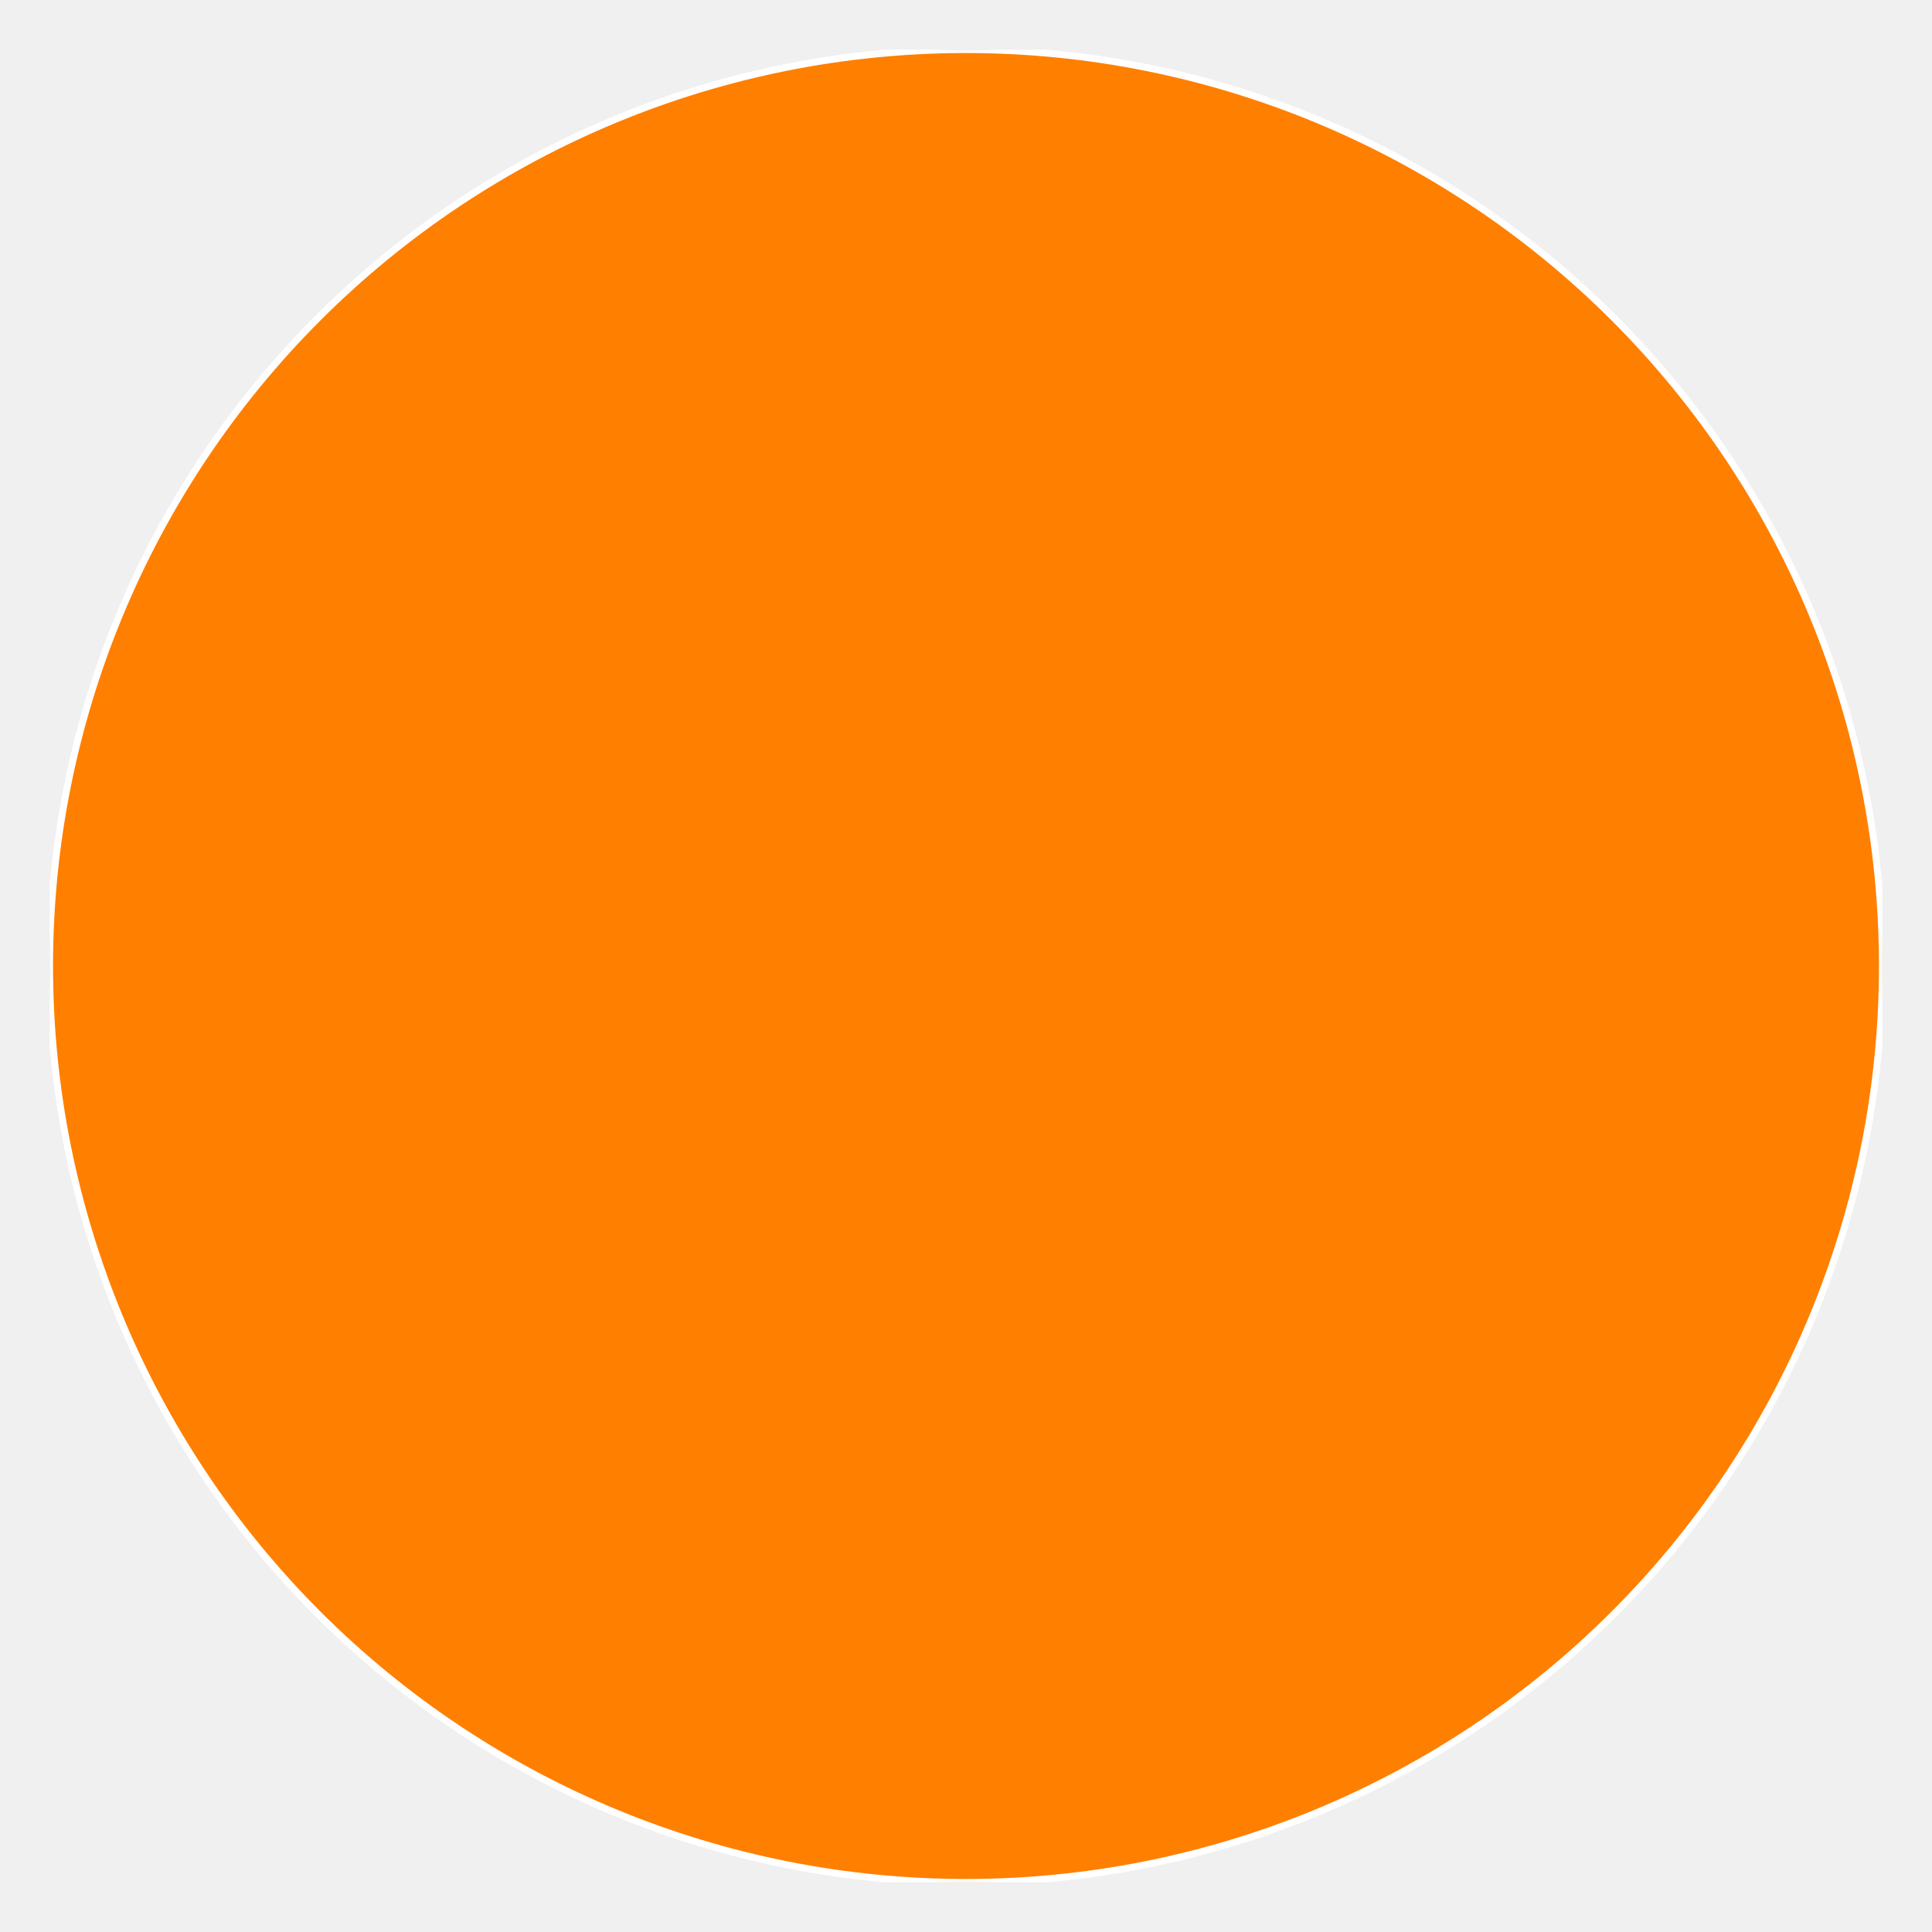
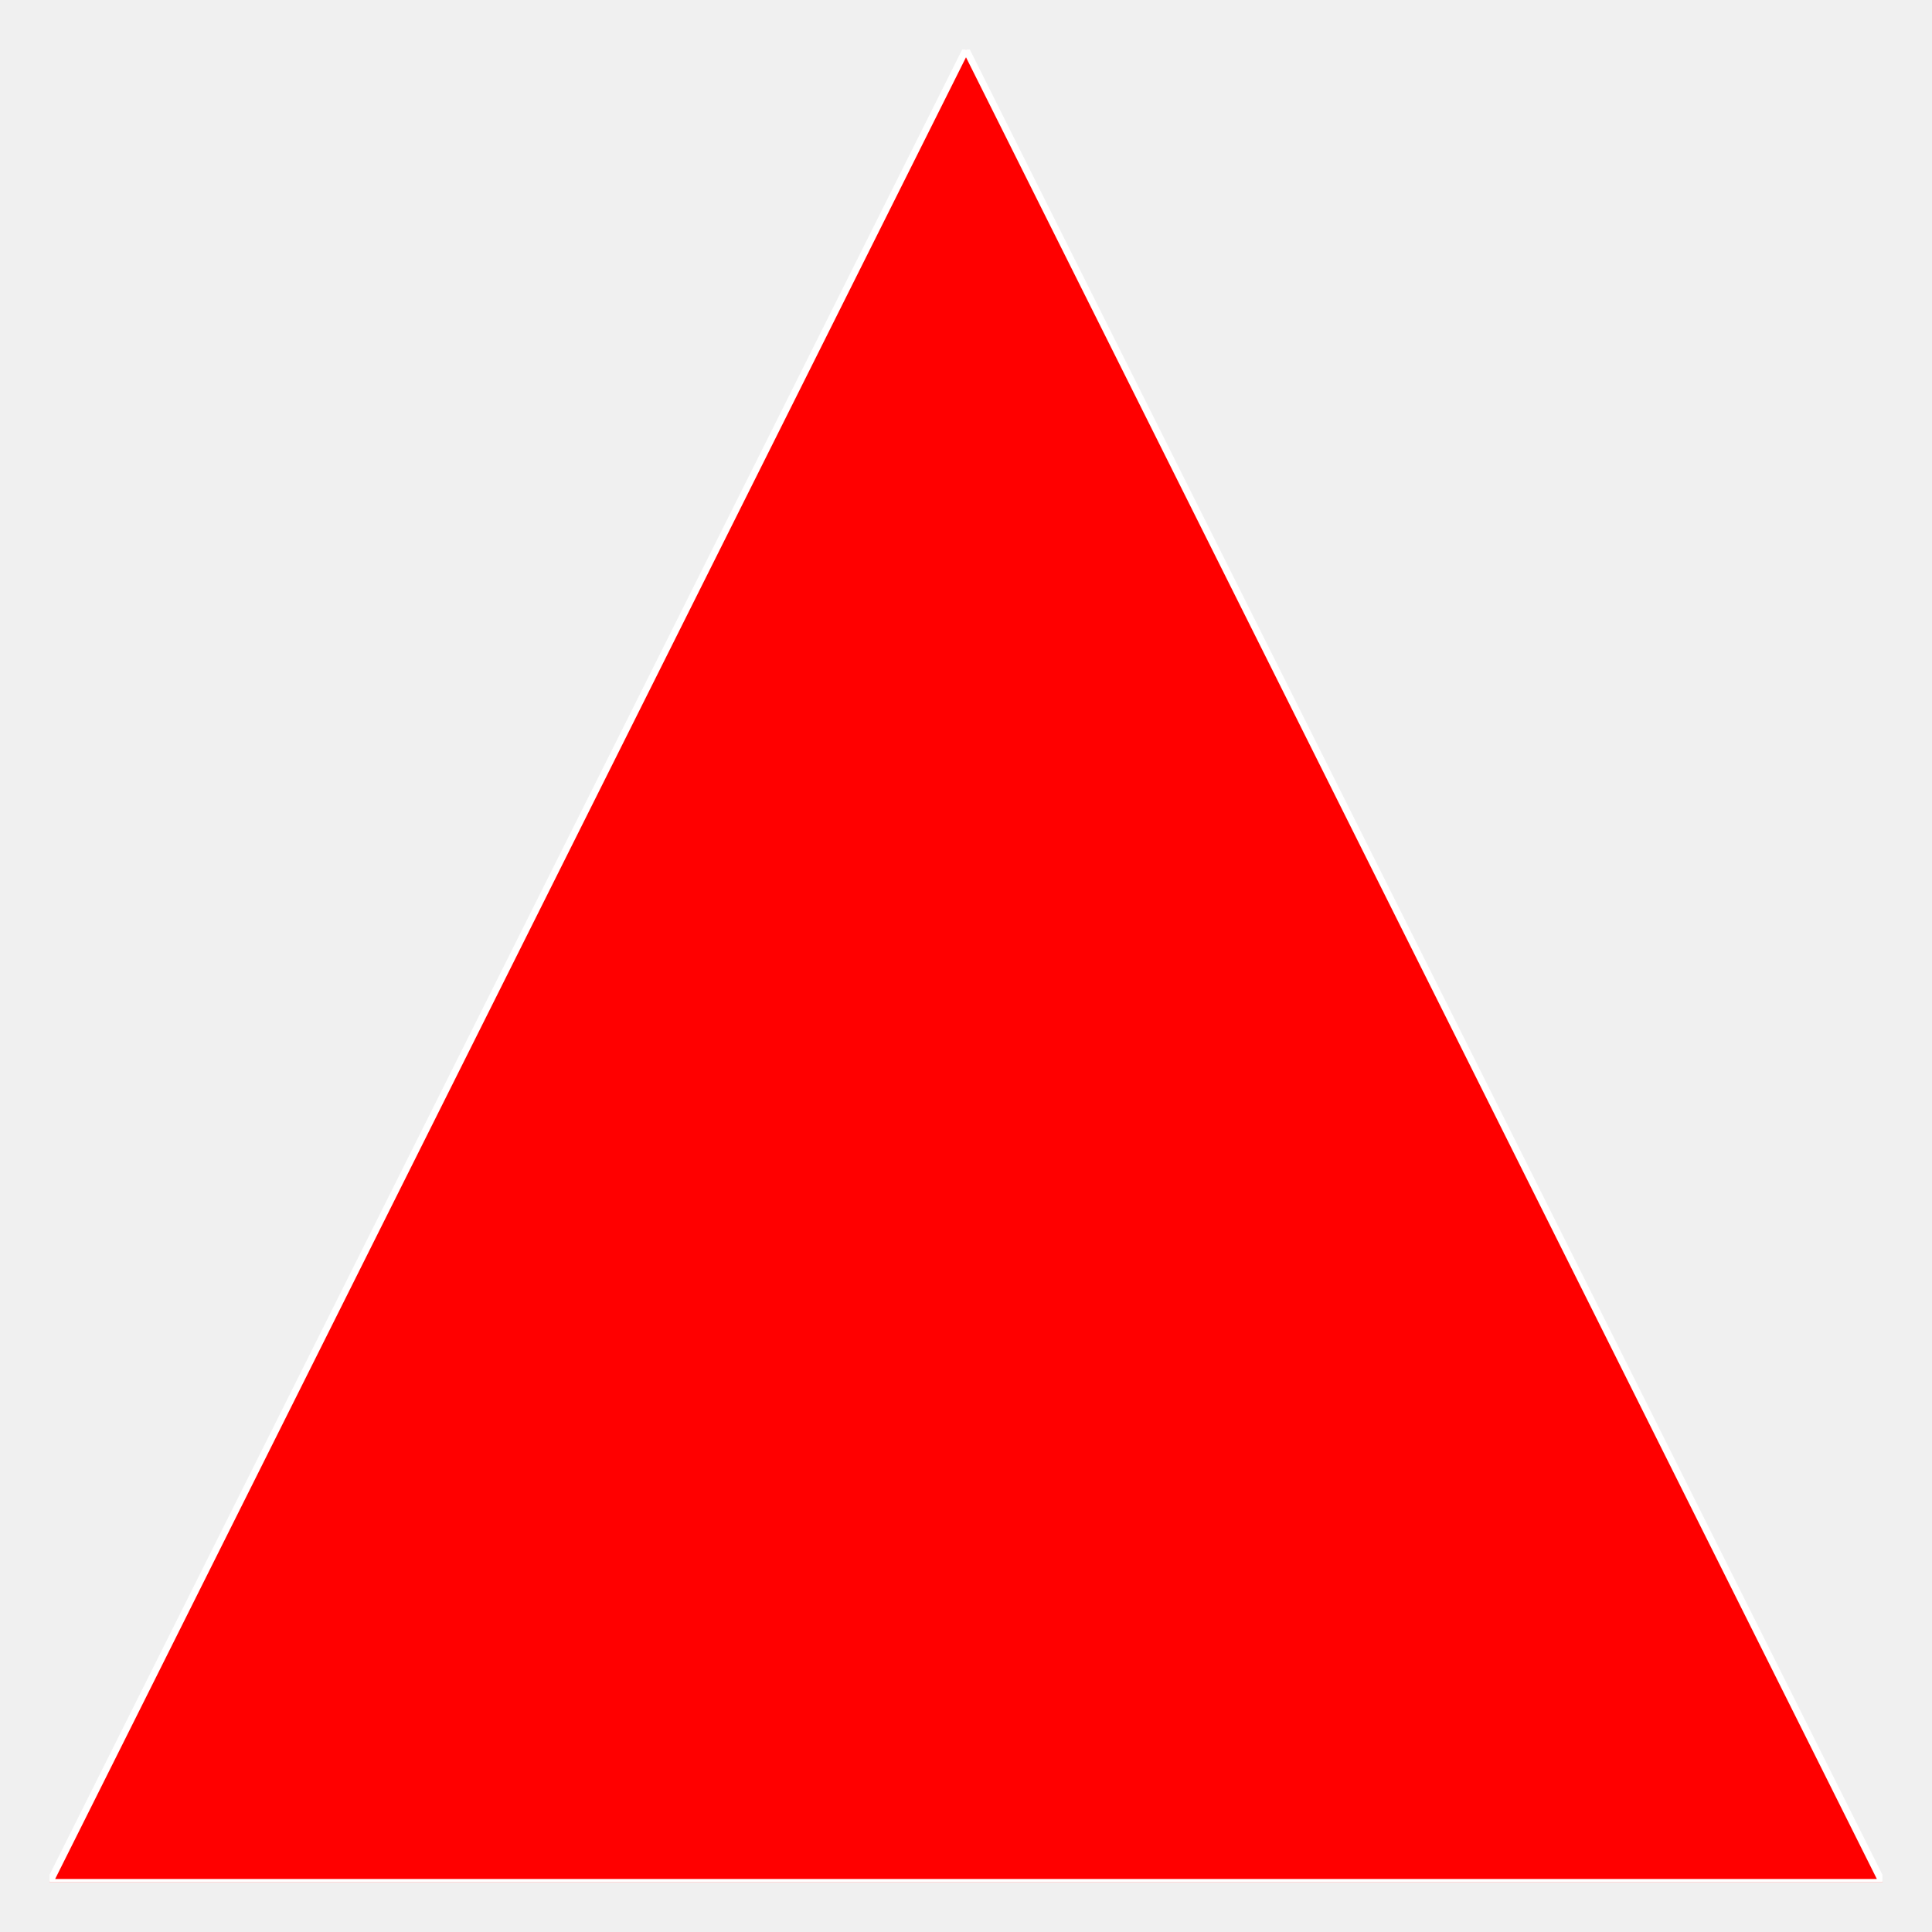
<svg xmlns="http://www.w3.org/2000/svg" width="280.512pt" height="280.512pt" viewBox="0 0 280.512 280.512" version="1.1">
  <defs>
    <style type="text/css">*{stroke-linejoin: round; stroke-linecap: butt}</style>
  </defs>
  <g id="figure_1">
    <g id="patch_1">
      <path d="M 0 280.512  L 280.512 280.512  L 280.512 0  L 0 0  L 0 280.512  z " style="fill: none; opacity: 0" />
    </g>
    <g id="axes_1">
      <g id="patch_2">
-         <path d="M 140.256 273.312  C 175.543 273.312 209.389 259.292 234.341 234.341  C 259.292 209.389 273.312 175.543 273.312 140.256  C 273.312 104.969 259.292 71.123 234.341 46.171  C 209.389 21.22 175.543 7.2 140.256 7.2  C 104.969 7.2 71.123 21.22 46.171 46.171  C 21.22 71.123 7.2 104.969 7.2 140.256  C 7.2 175.543 21.22 209.389 46.171 234.341  C 71.123 259.292 104.969 273.312 140.256 273.312  z " clip-path="url(#pe46afd20d0)" style="fill: #ff7f00; stroke: #ffffff; stroke-linejoin: miter" />
+         <path d="M 140.256 7.2  L 7.2 273.312  L 273.312 273.312  z " clip-path="url(#p336e8a924d)" style="fill: #ff0000; stroke: #ffffff; stroke-linejoin: miter" />
      </g>
    </g>
  </g>
  <defs>
-     <clipPath id="pe46afd20d0">
+     <clipPath id="p336e8a924d">
      <rect x="7.2" y="7.2" width="266.112" height="266.112" />
    </clipPath>
  </defs>
</svg>
